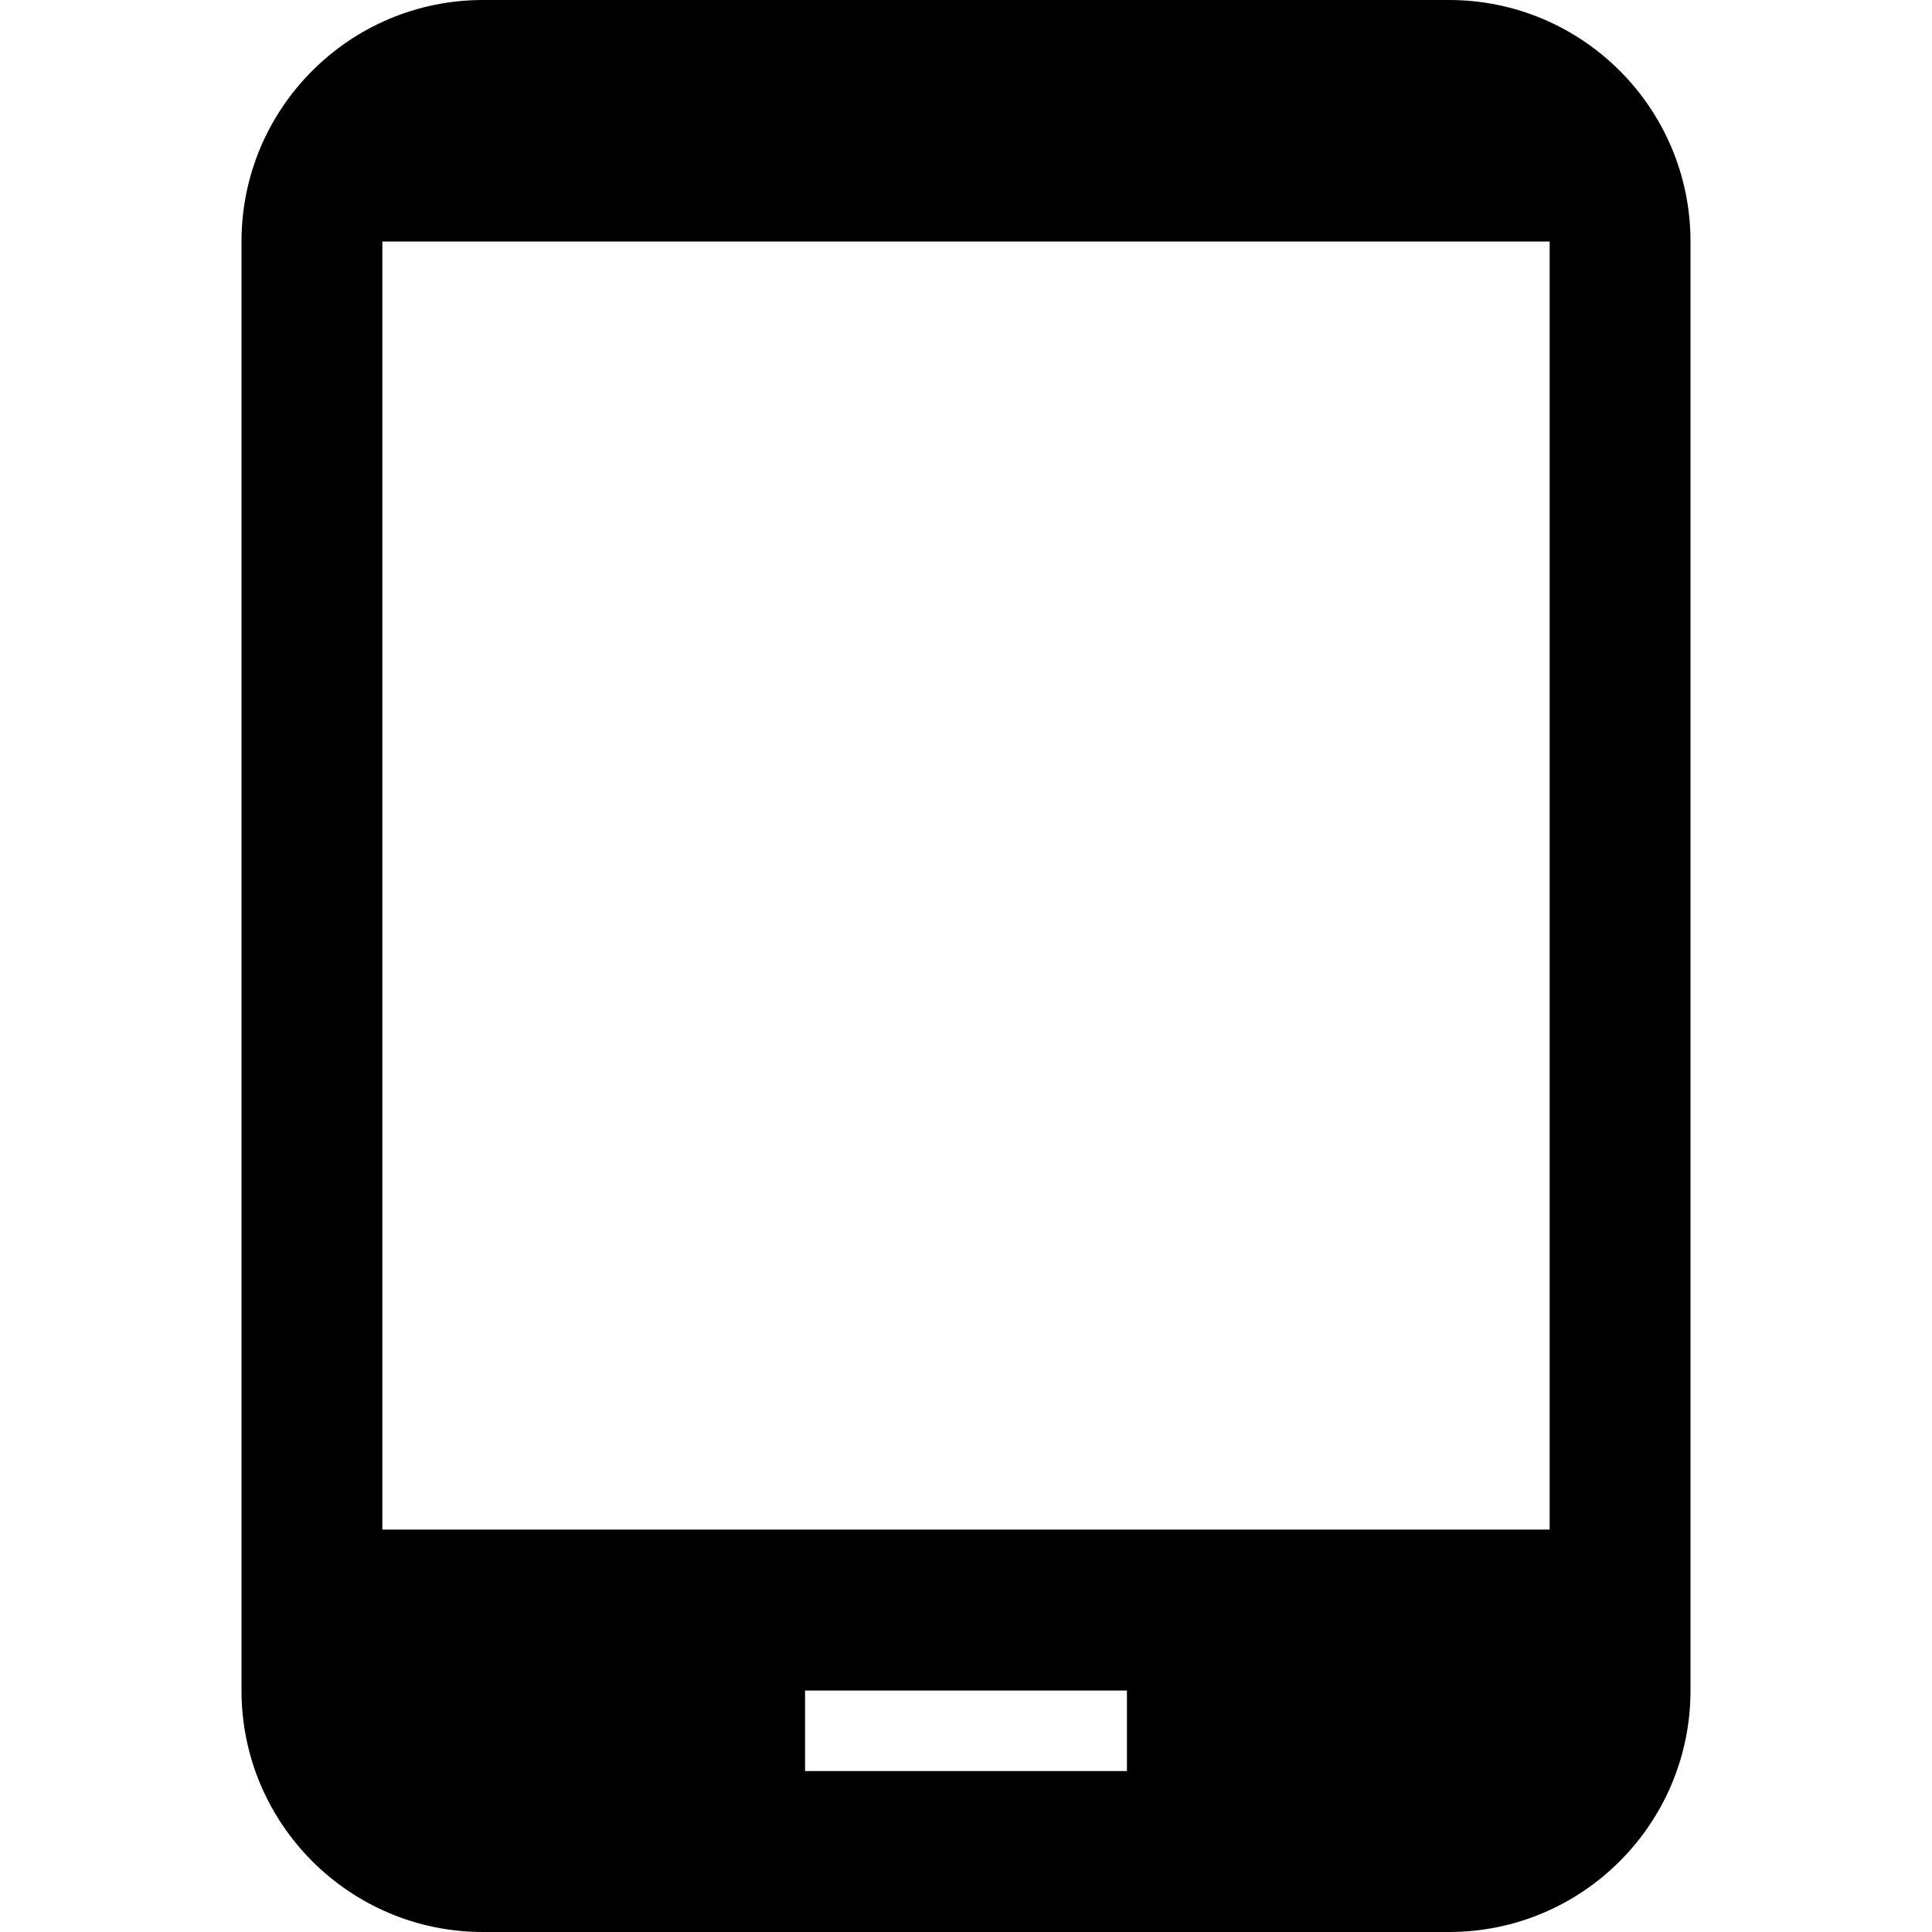
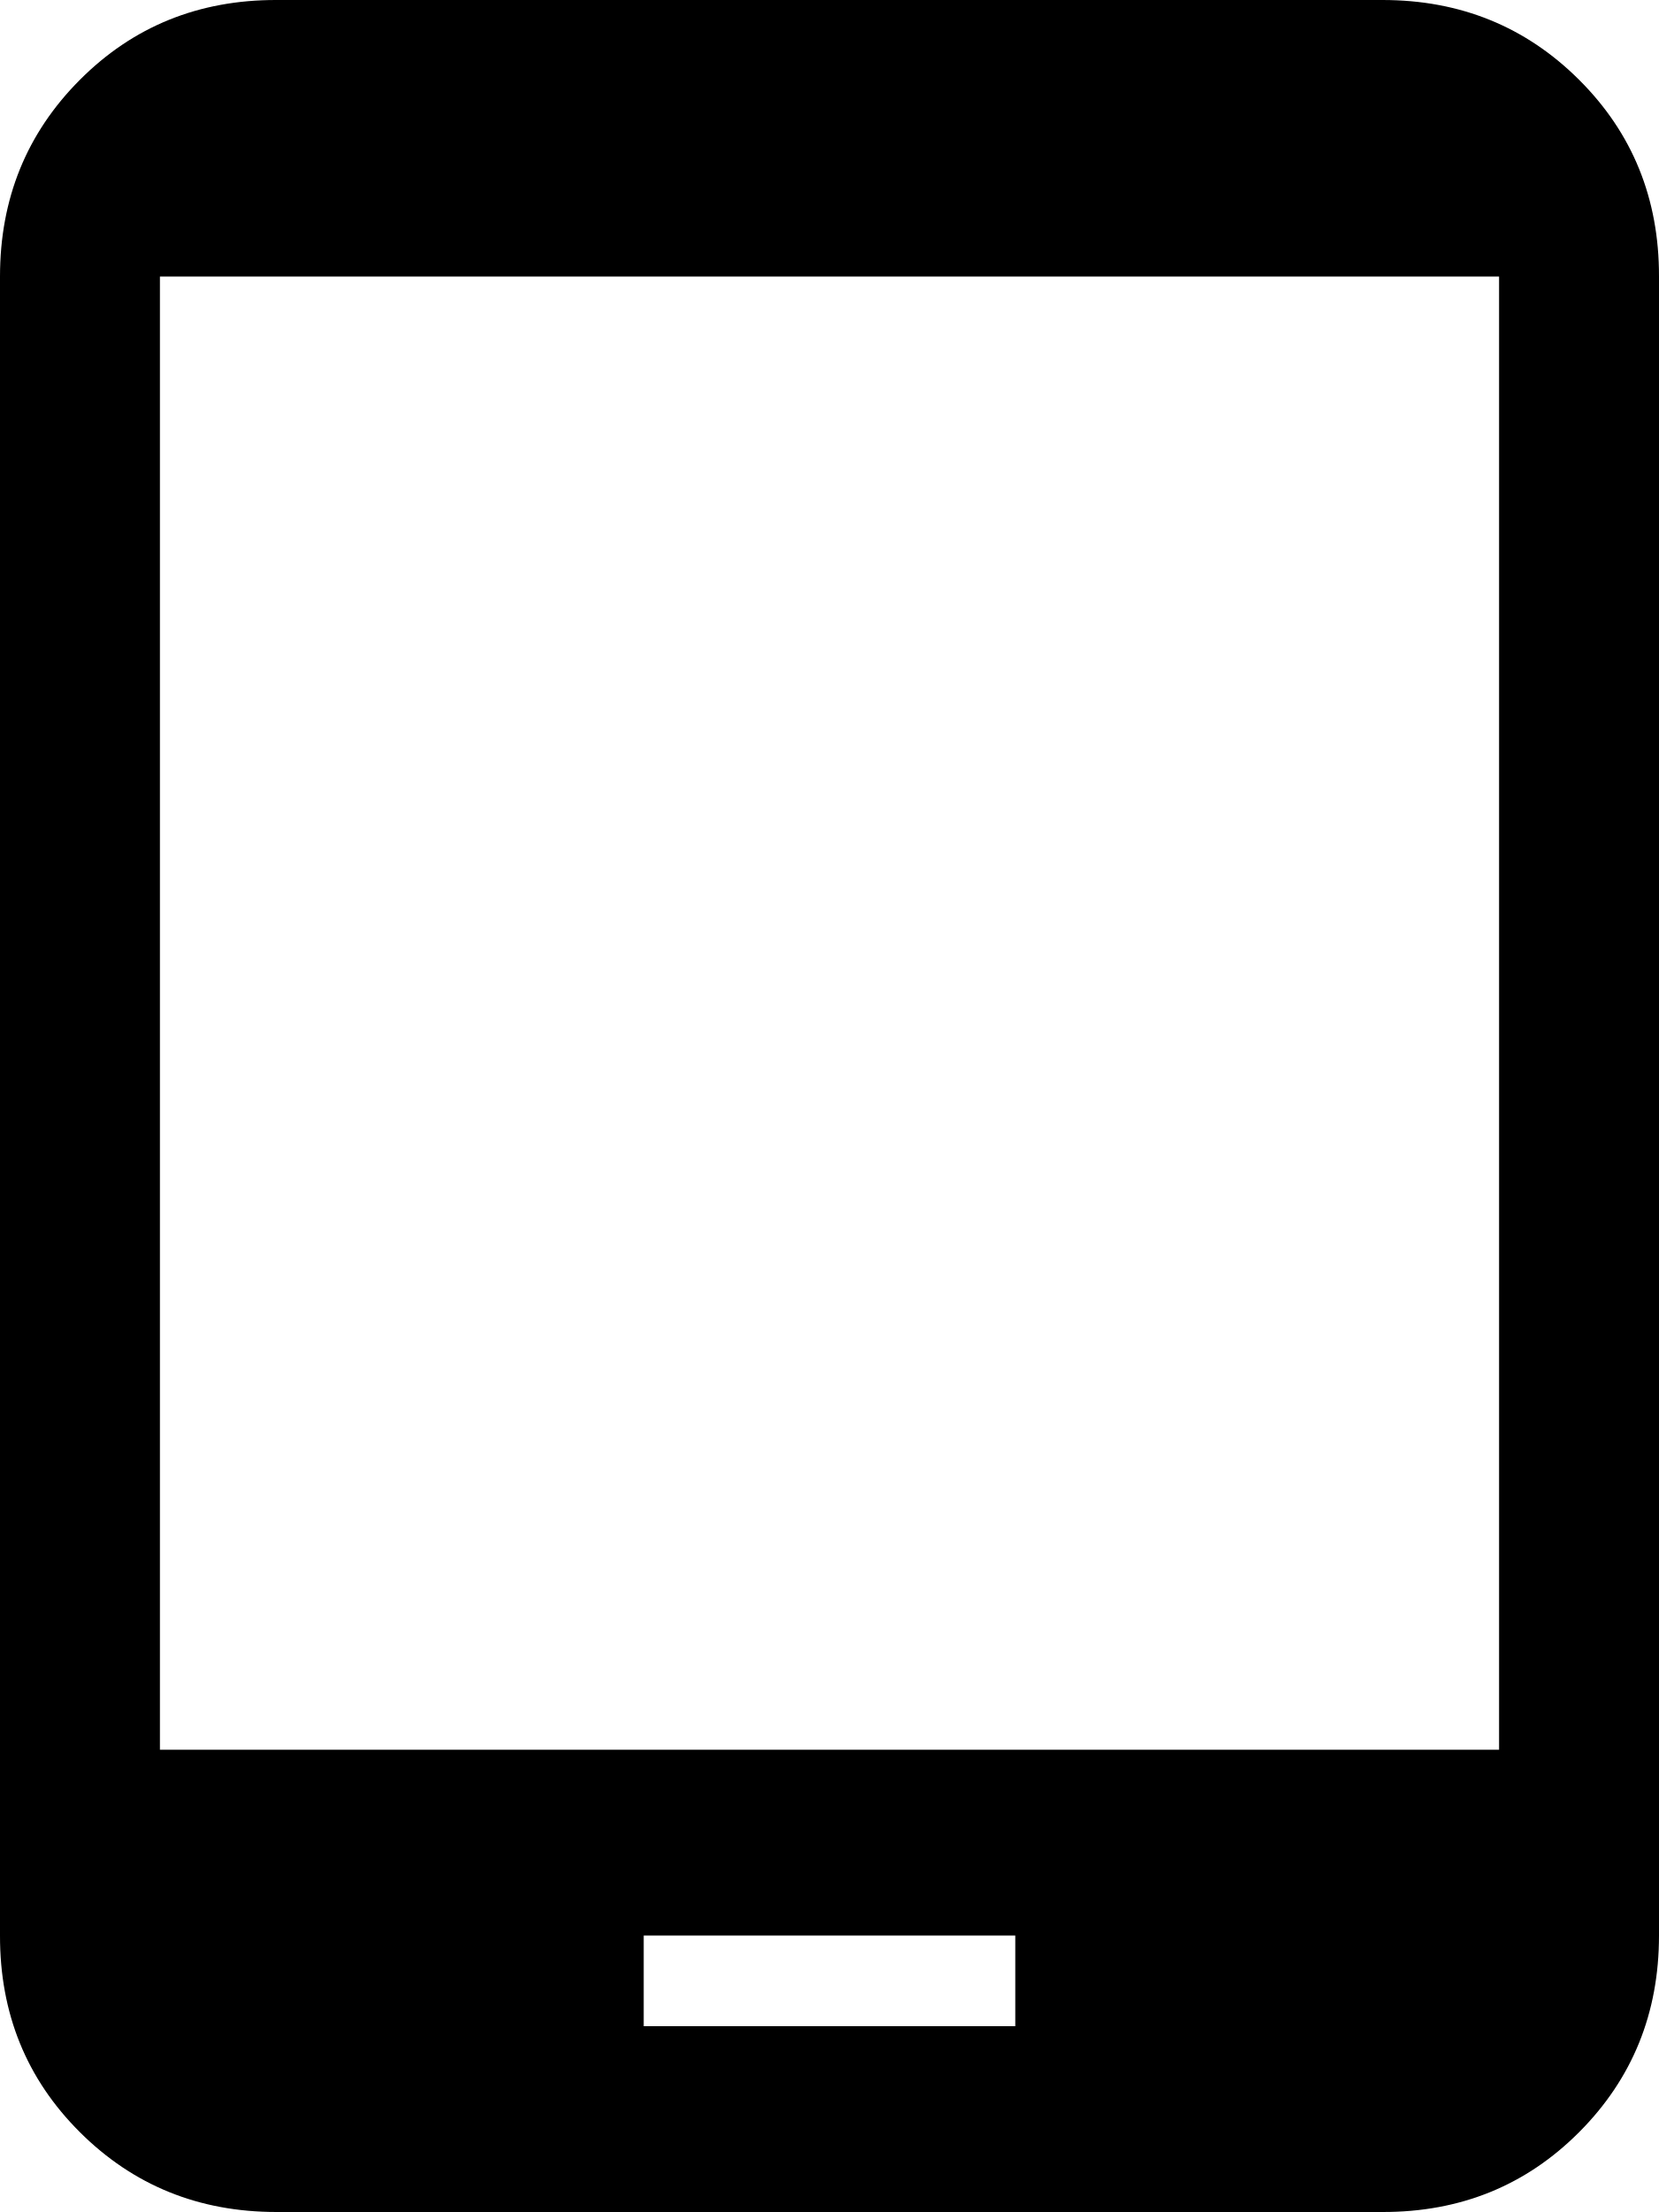
- <svg xmlns="http://www.w3.org/2000/svg" height="1000" width="1000.0">
-   <path d="m750 0h-500c-69 0-125 56-125 125v750c0 69 56 125 125 125h500c69 0 125-56 125-125v-750c0-69-56-125-125-125z m-166.7 916.7h-166.6v-41.7h166.6v41.7z m218.8-125h-604.2v-666.7h604.2v666.7z" />
+ <svg xmlns="http://www.w3.org/2000/svg" height="1000" width="750.0">
+   <path d="m625 0q52.7 0 88.9 36.1t36.1 88.9v750q0 52.7-36.1 88.9t-88.9 36.1h-500q-52.7 0-88.9-36.1t-36.1-88.9v-750q0-52.7 36.1-88.9t88.9-36.1h500z m-166 916v-41h-168v41h168z m218.7-125v-666h-605.4v666h605.4z" />
</svg>
